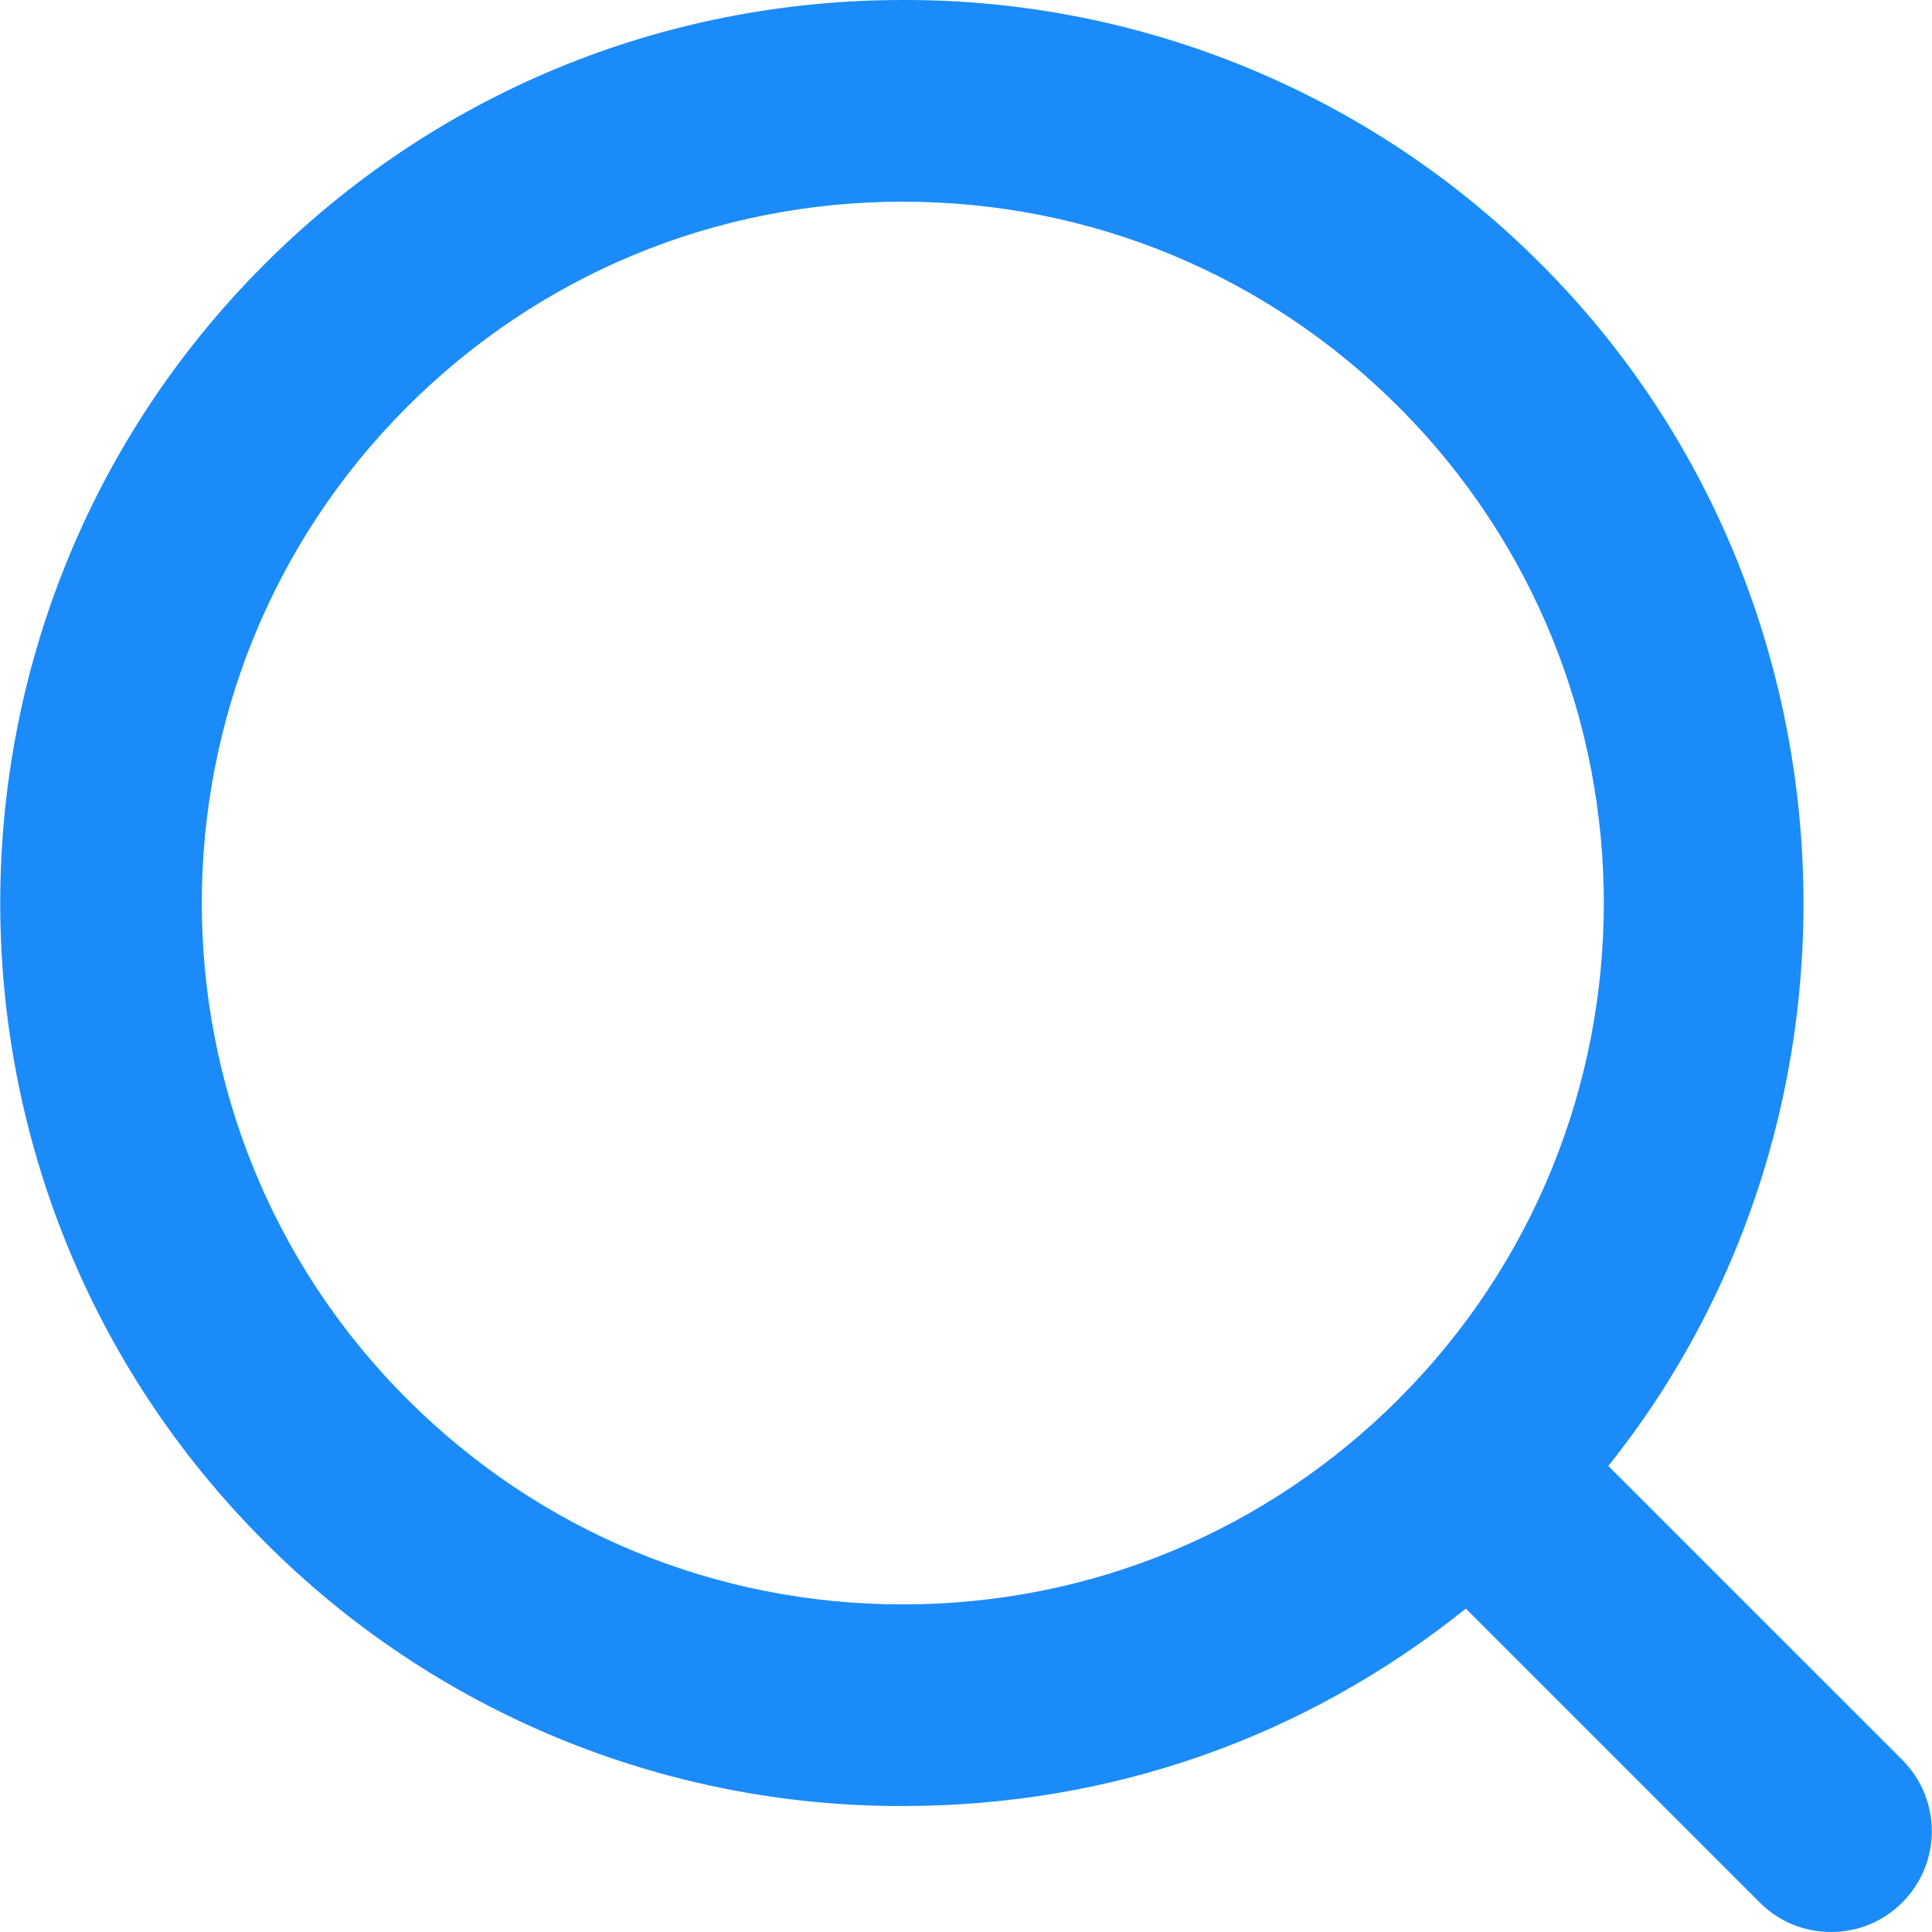
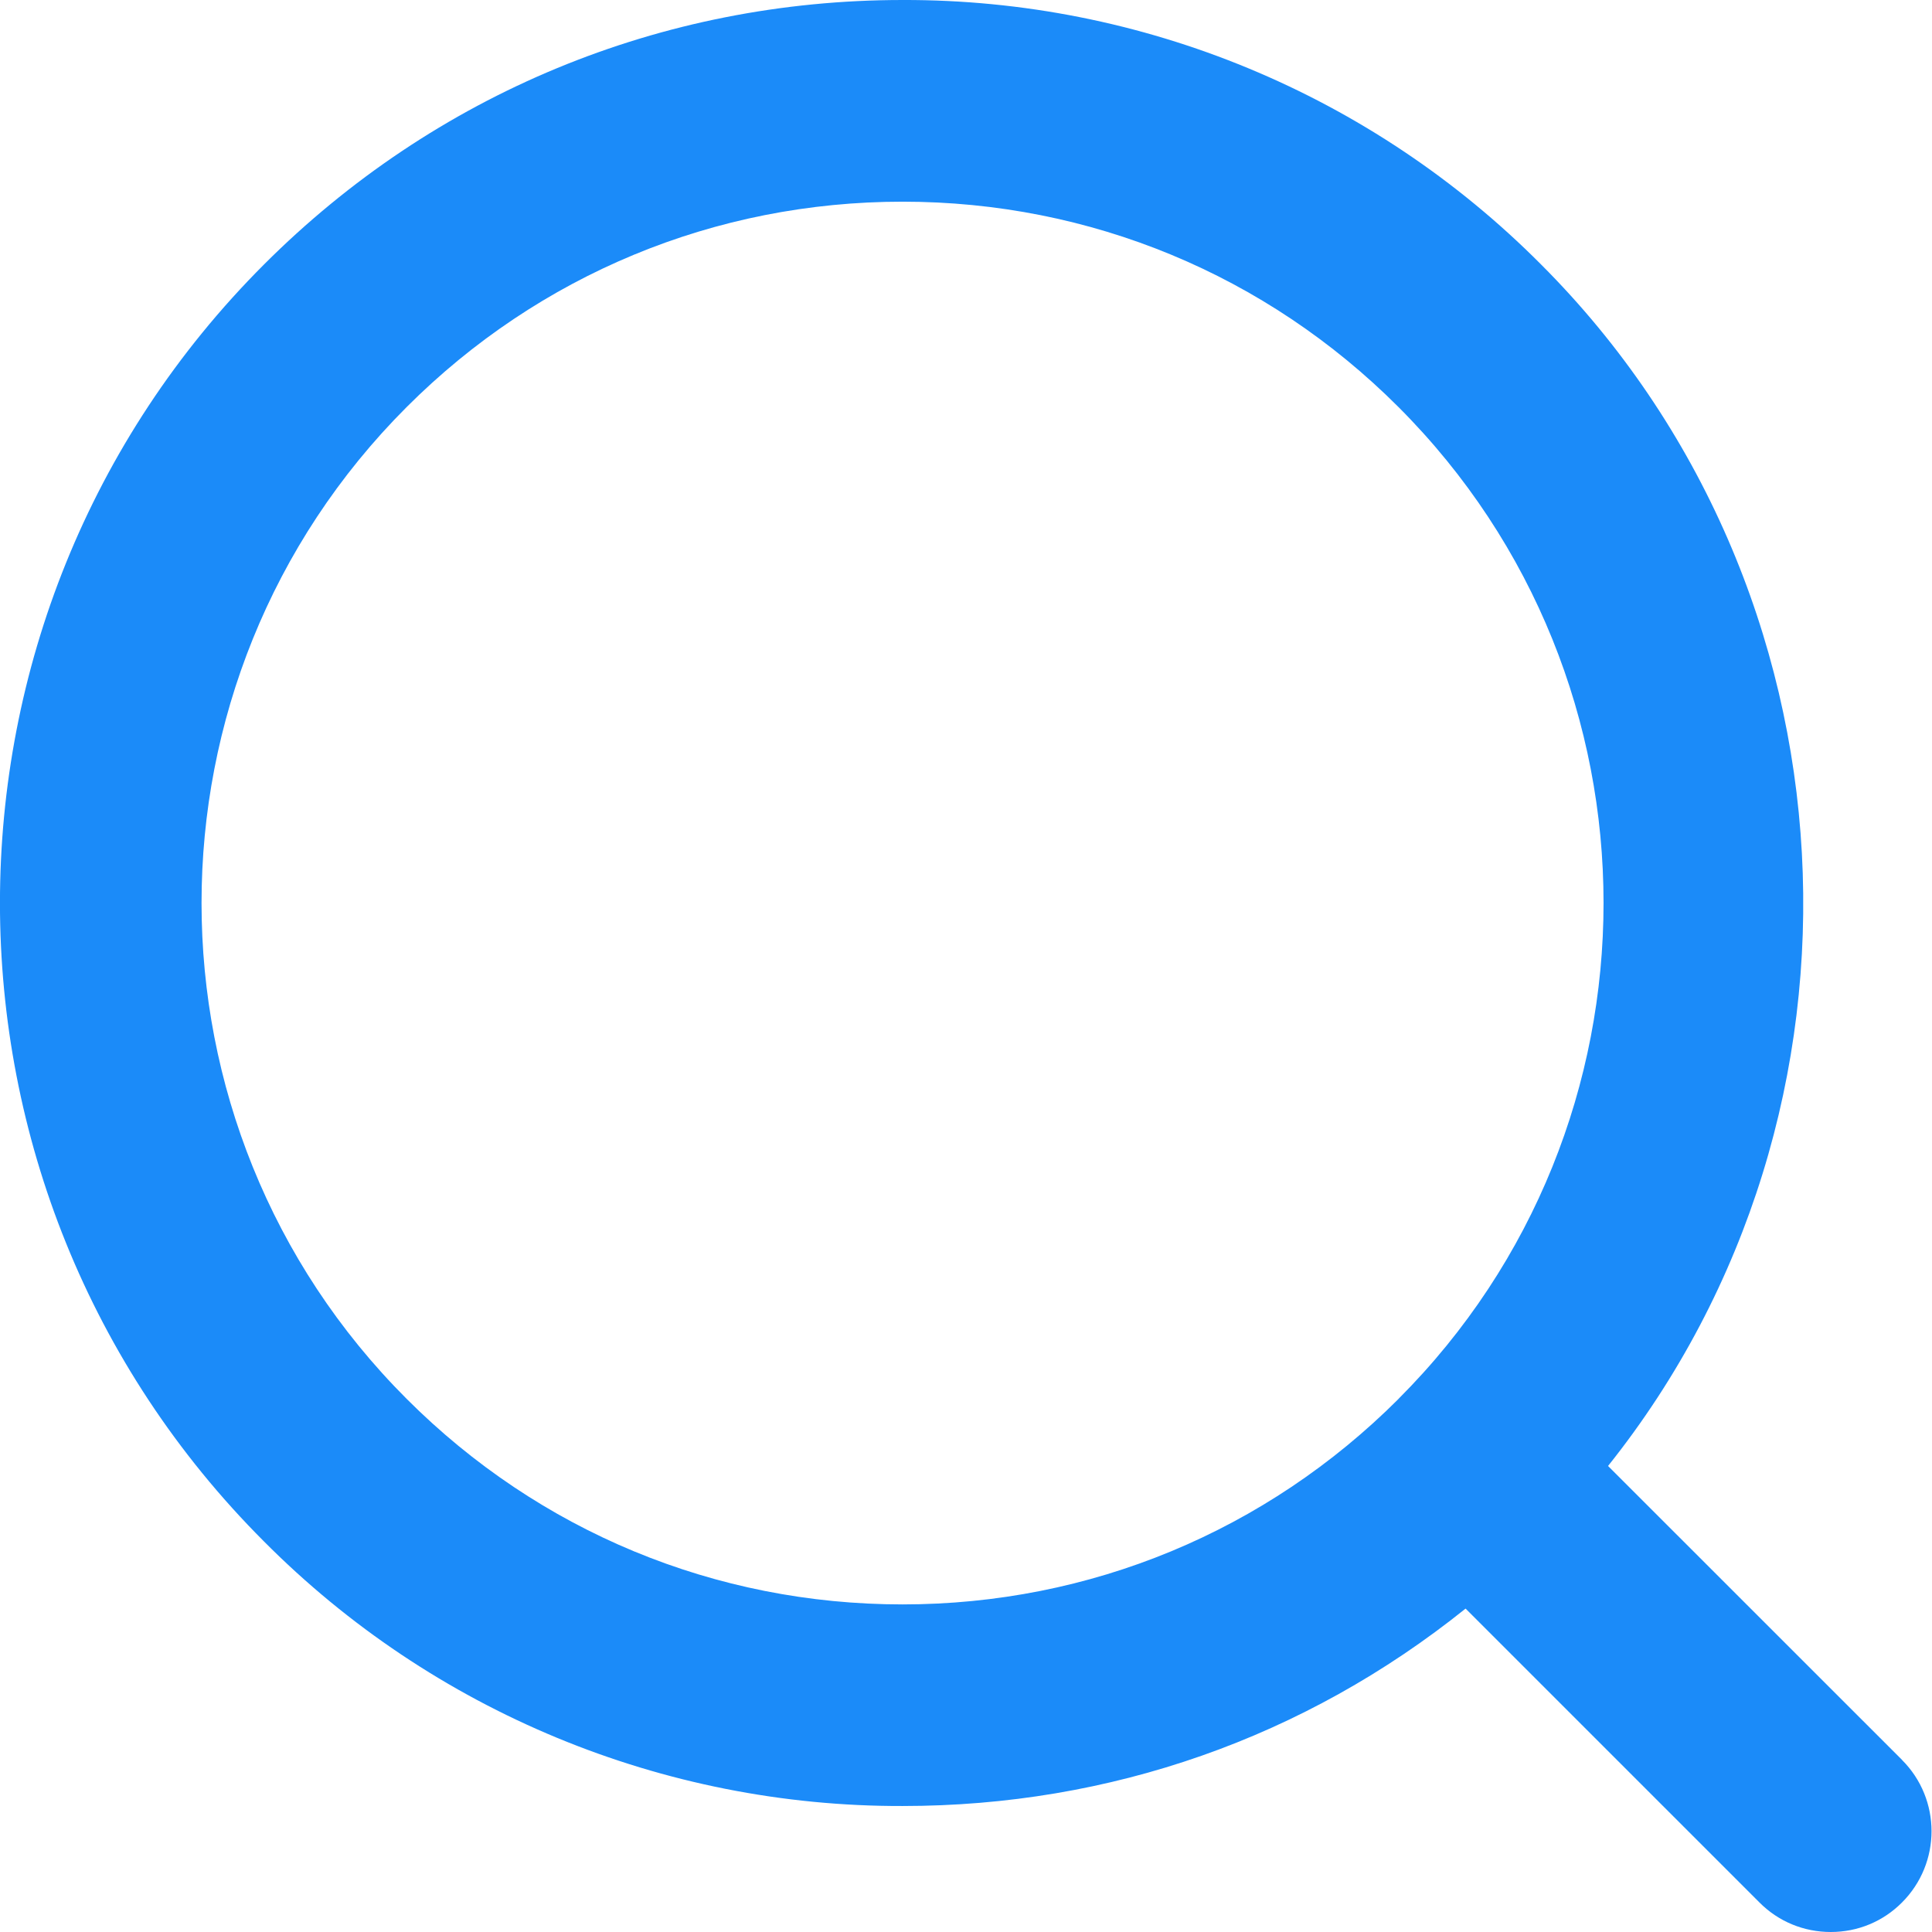
- <svg xmlns="http://www.w3.org/2000/svg" width="24.5" height="24.5" viewBox="0 0 24.498 24.505">
+ <svg xmlns="http://www.w3.org/2000/svg" width="24.498" height="24.505">
  <path fill="#1b8bf9" d="M24.125 22.322l-3.729-3.728c3.596-4.504 3.243-11.148-.85-15.24A11.375 11.375 0 0 0 11.448 0c-3.06 0-5.936 1.191-8.099 3.354-4.466 4.466-4.466 11.732 0 16.198a11.378 11.378 0 0 0 8.099 3.355c2.634 0 5.098-.865 7.141-2.504l3.728 3.728c.24.241.561.374.904.374s.663-.133.903-.374c.5-.5.5-1.31 0-1.809zm-6.386-4.579c-1.68 1.68-3.915 2.607-6.291 2.607s-4.61-.926-6.29-2.607c-3.469-3.468-3.469-9.111 0-12.58 1.68-1.68 3.913-2.605 6.29-2.605s4.611.925 6.29 2.605c3.468 3.469 3.468 9.112 0 12.58z" />
</svg>
